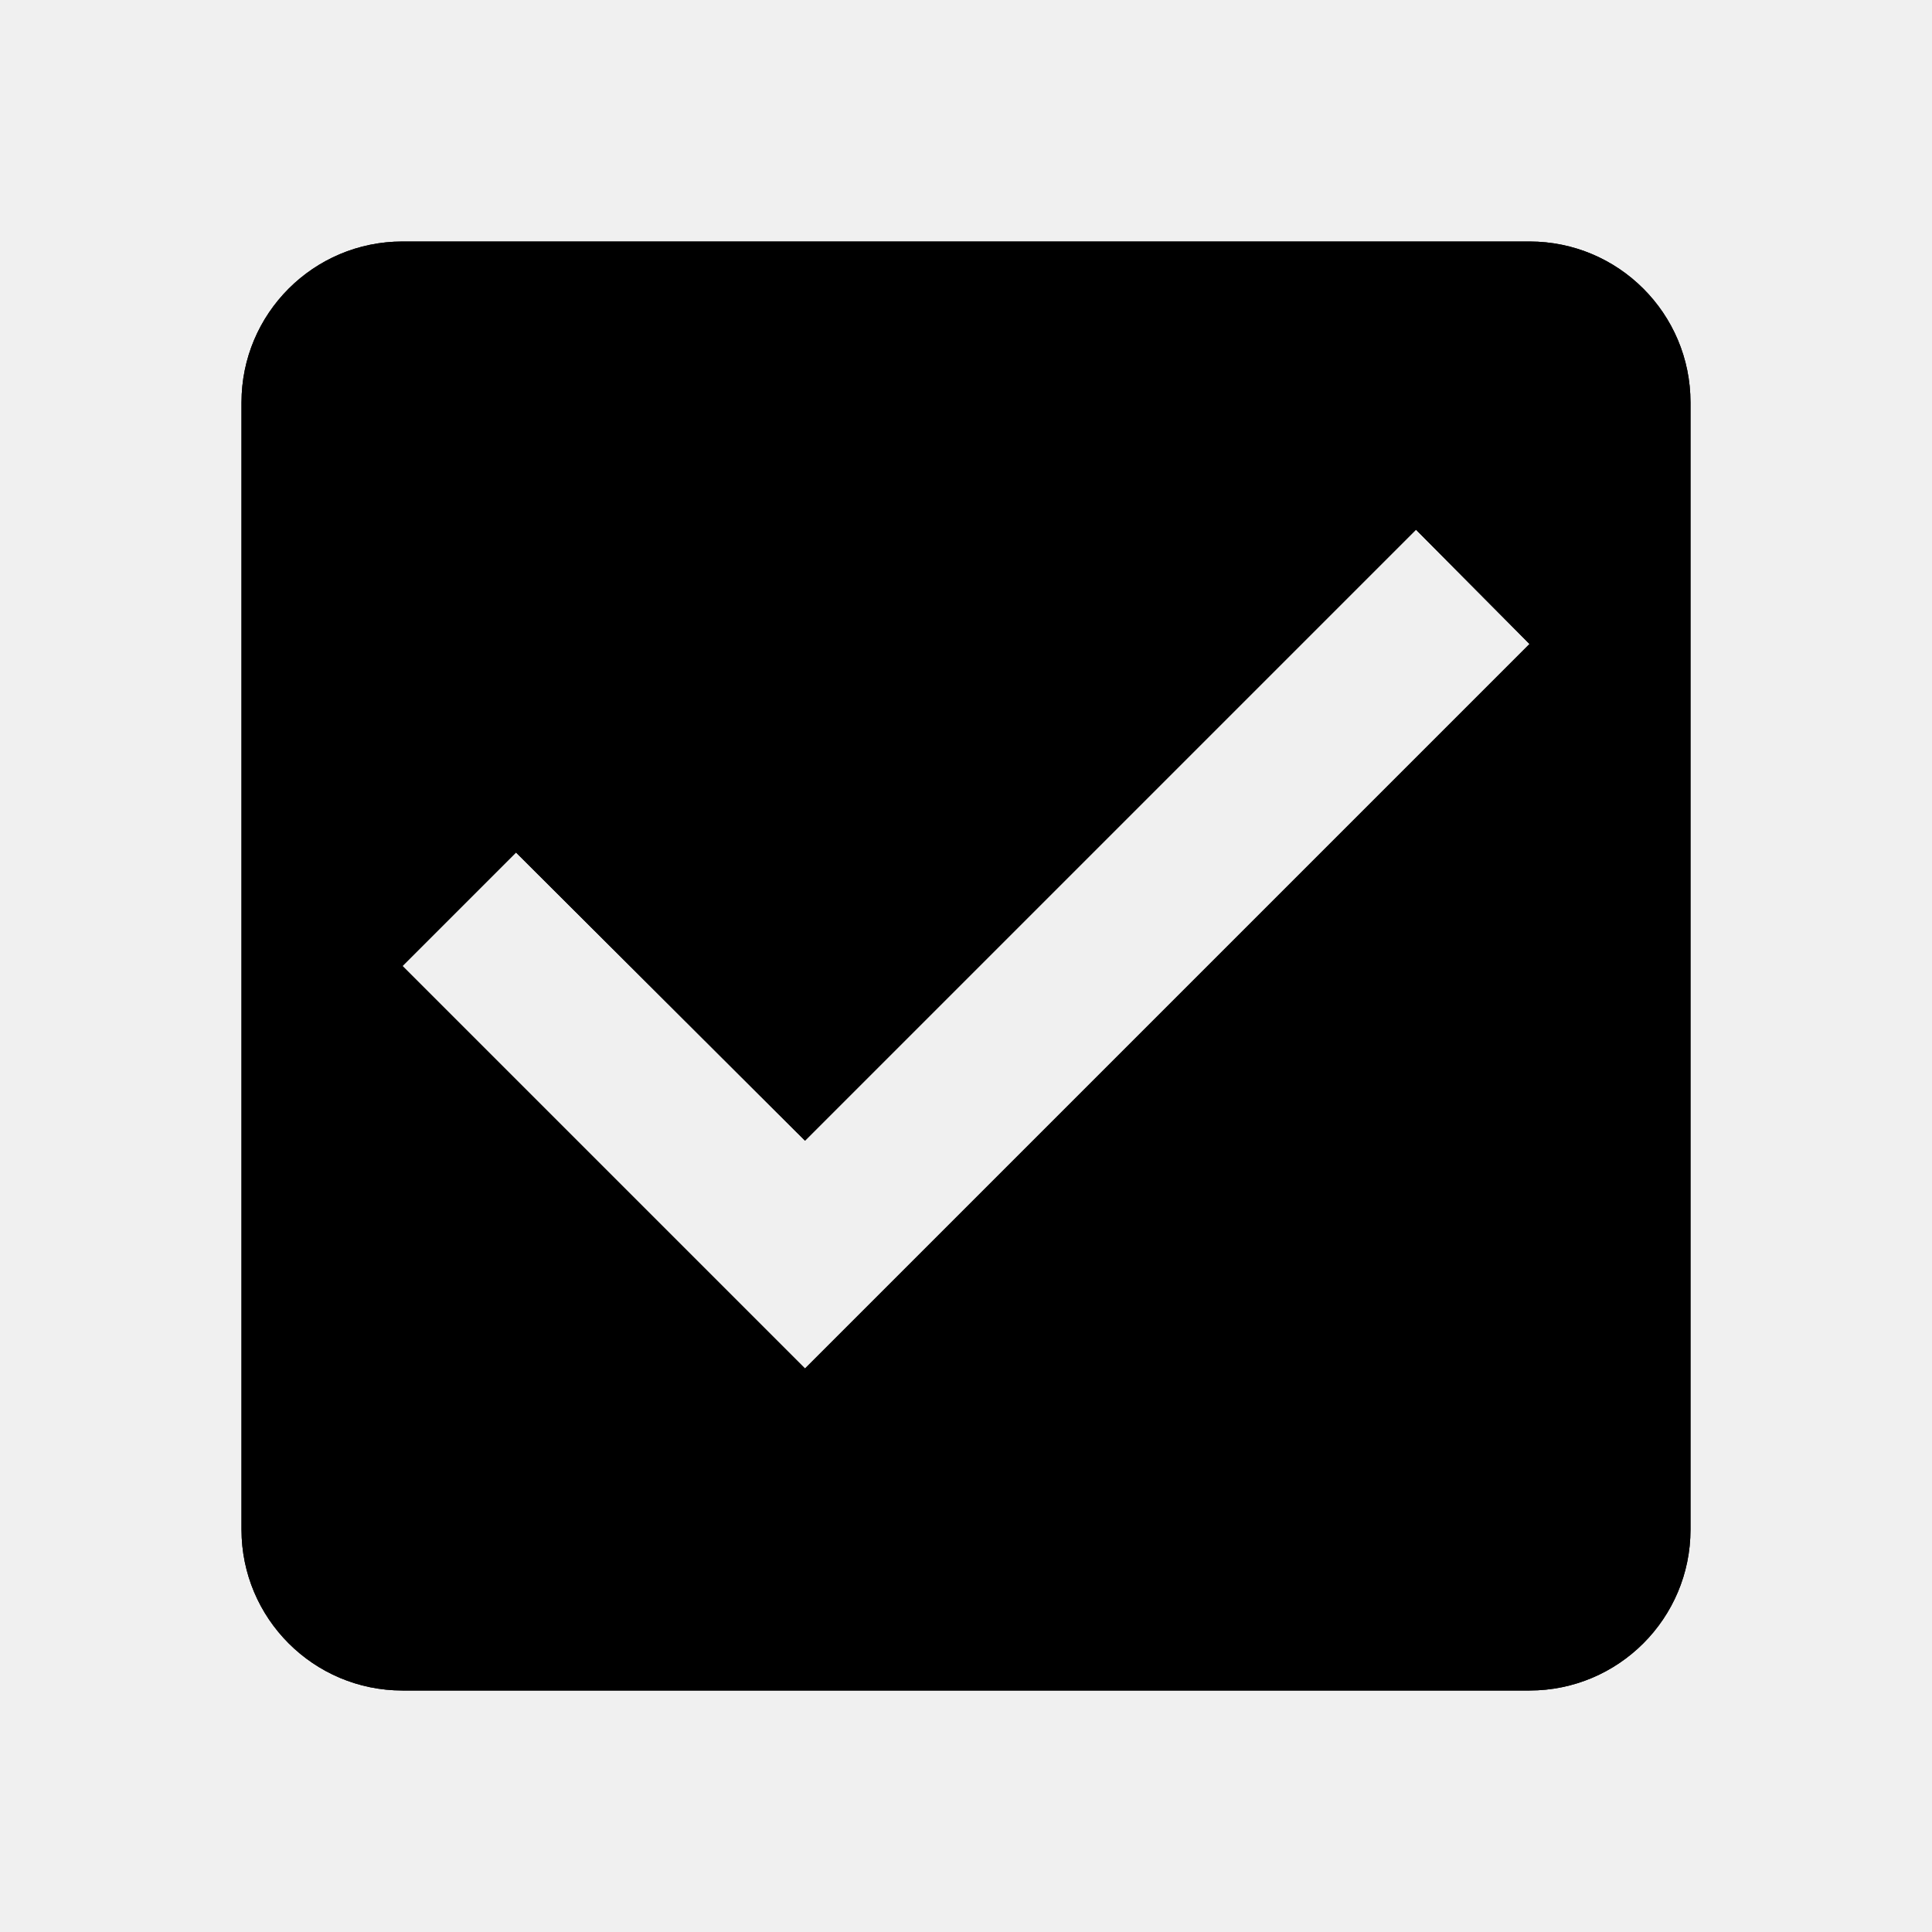
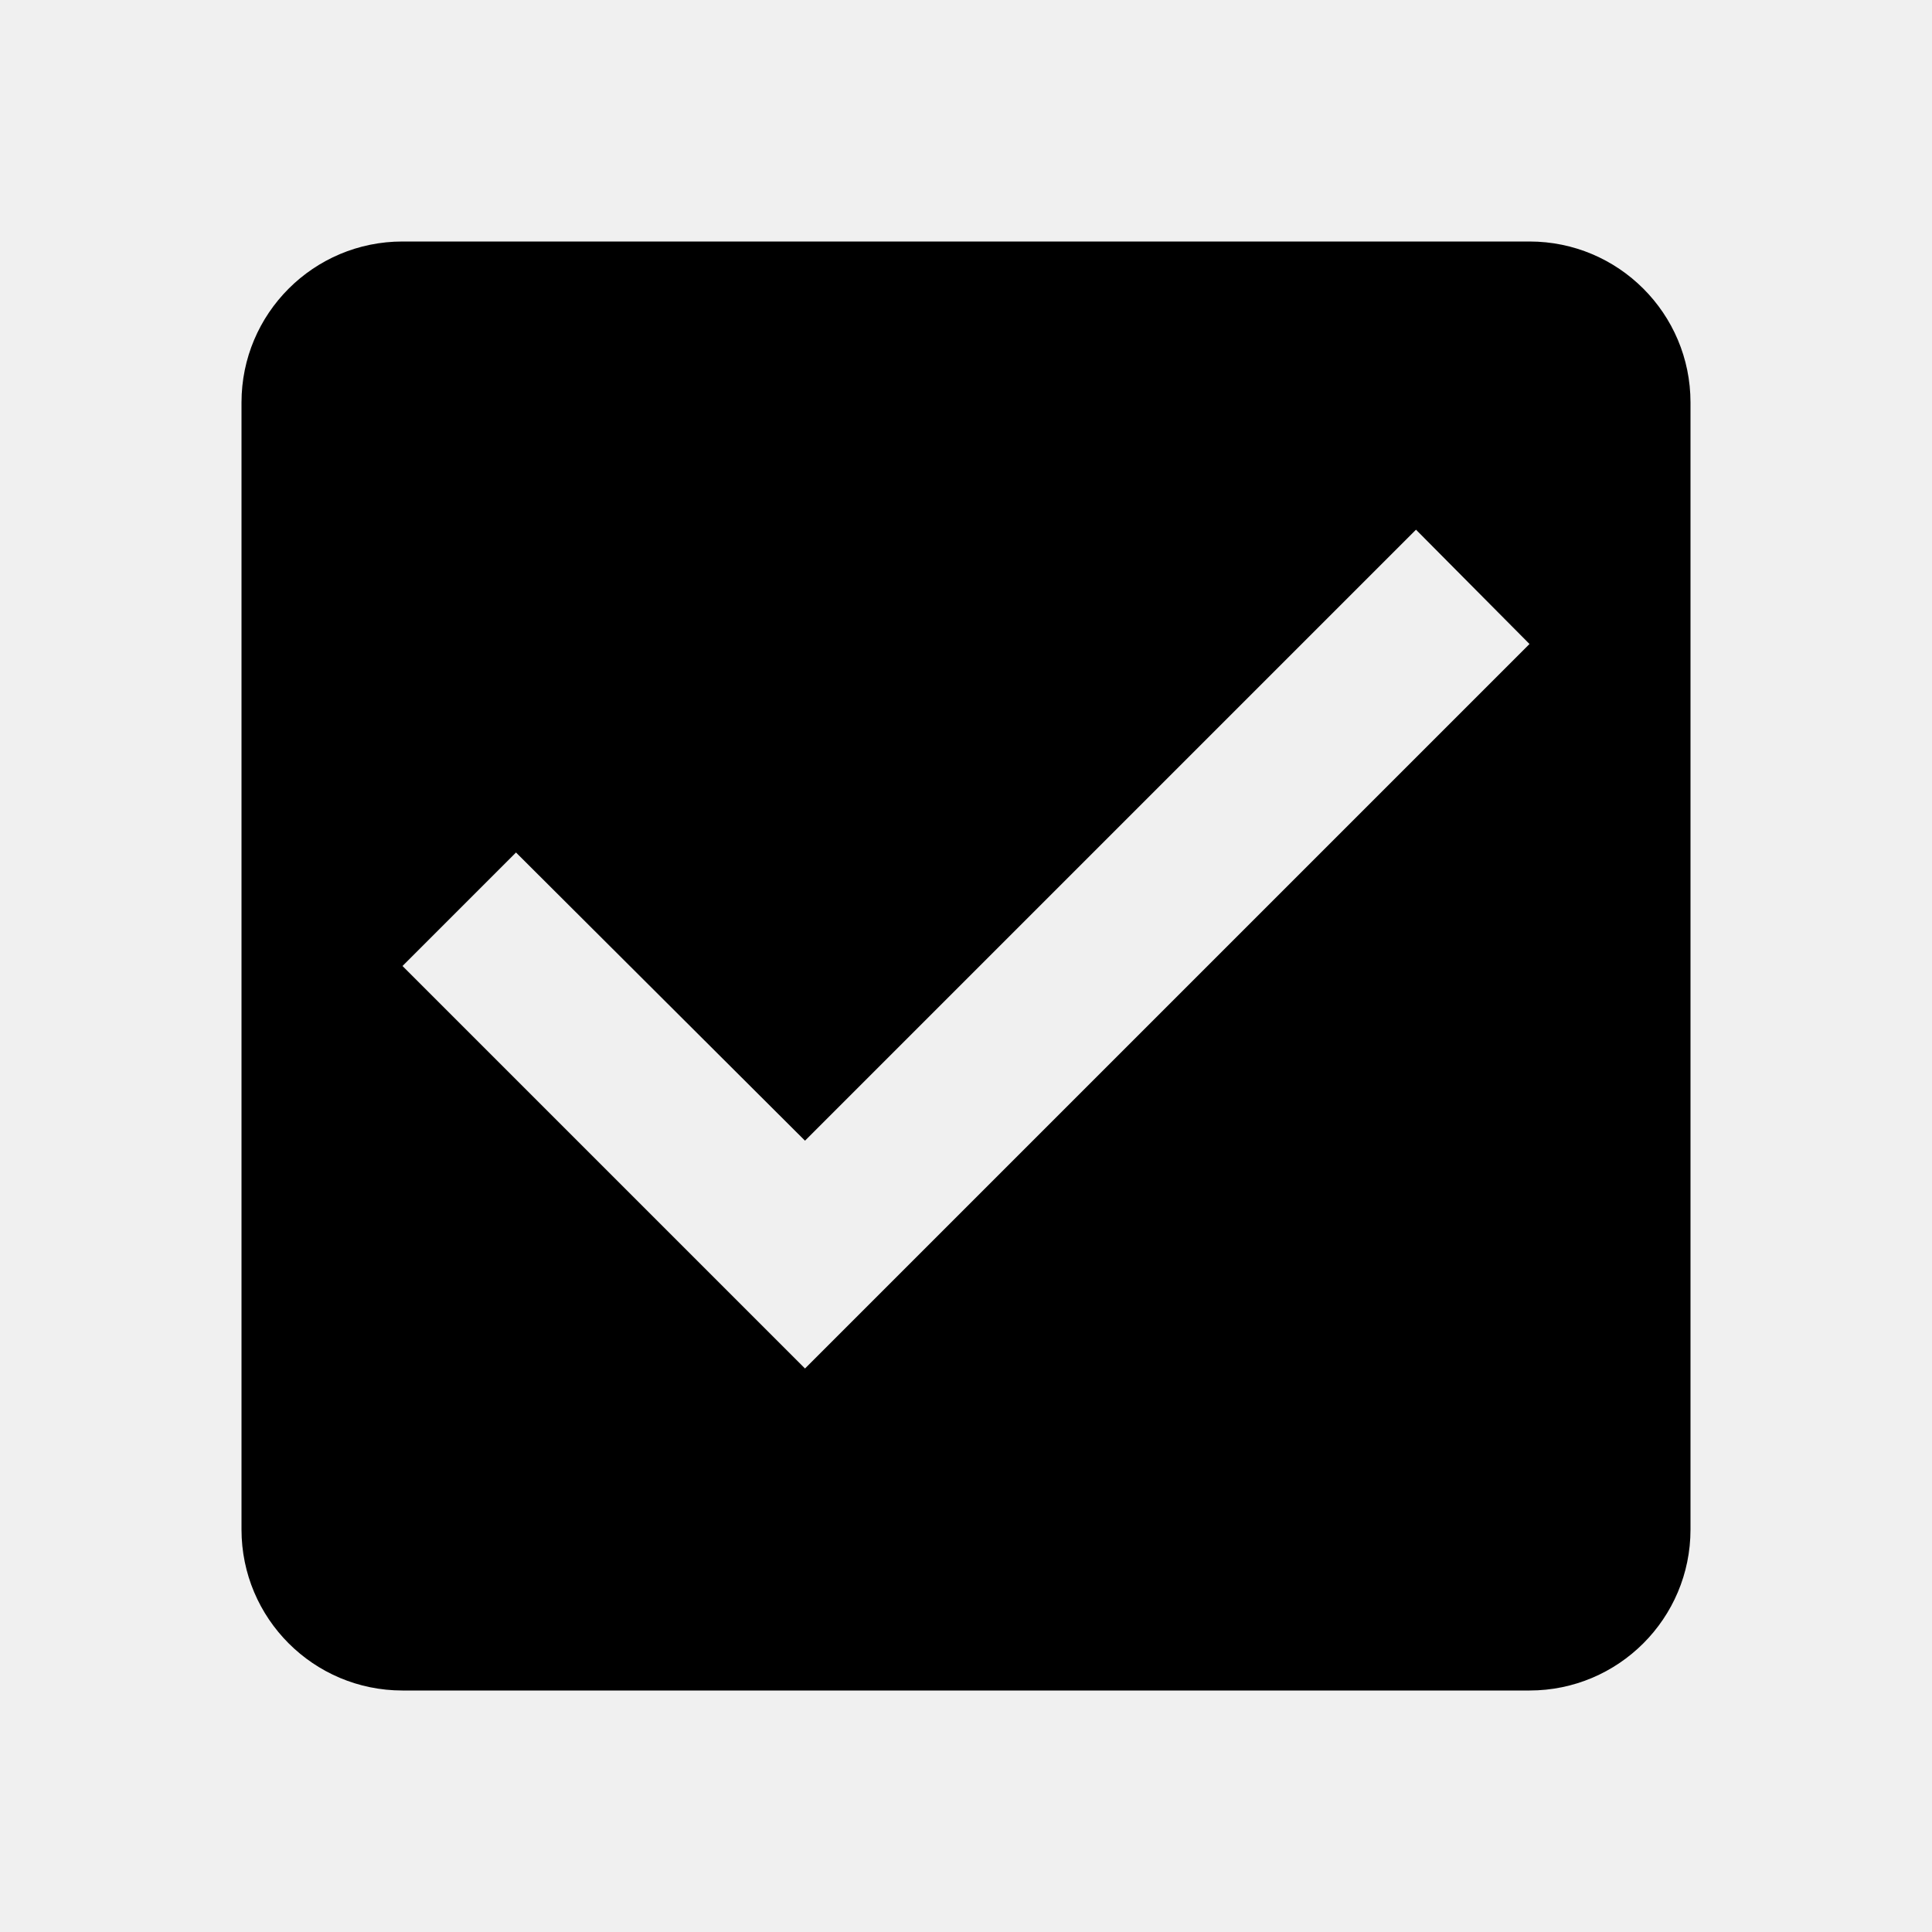
- <svg xmlns="http://www.w3.org/2000/svg" xmlns:xlink="http://www.w3.org/1999/xlink" width="24" height="24">
-   <defs>
-     <path id="checkbox-fill-regular-a" d="M19 3H5a2 2 0 0 0-2 2v14a2 2 0 0 0 2 2h14a2 2 0 0 0 2-2V5a2 2 0 0 0-2-2zm-9 14l-5-5 1.41-1.41L10 14.17l7.59-7.59L19 8l-9 9z" />
-   </defs>
-   <g fill="none" fill-rule="evenodd">
-     <mask id="checkbox-fill-regular-b" fill="#fff">
-       <use xlink:href="#checkbox-fill-regular-a" />
-     </mask>
-     <use fill="#000" fill-rule="nonzero" xlink:href="#checkbox-fill-regular-a" />
-     <g fill="currentColor" fill-rule="nonzero" mask="url(#checkbox-fill-regular-b)">
-       <path d="M0 0h24v24H0z" />
-     </g>
-   </g>
+ <svg xmlns="http://www.w3.org/2000/svg" viewBox="0 0 24 24">
+   <path fill="currentColor" d="M19 3H5a2 2 0 0 0-2 2v14a2 2 0 0 0 2 2h14a2 2 0 0 0 2-2V5a2 2 0 0 0-2-2zm-9 14l-5-5 1.41-1.41L10 14.17l7.59-7.59L19 8l-9 9z" />
</svg>
